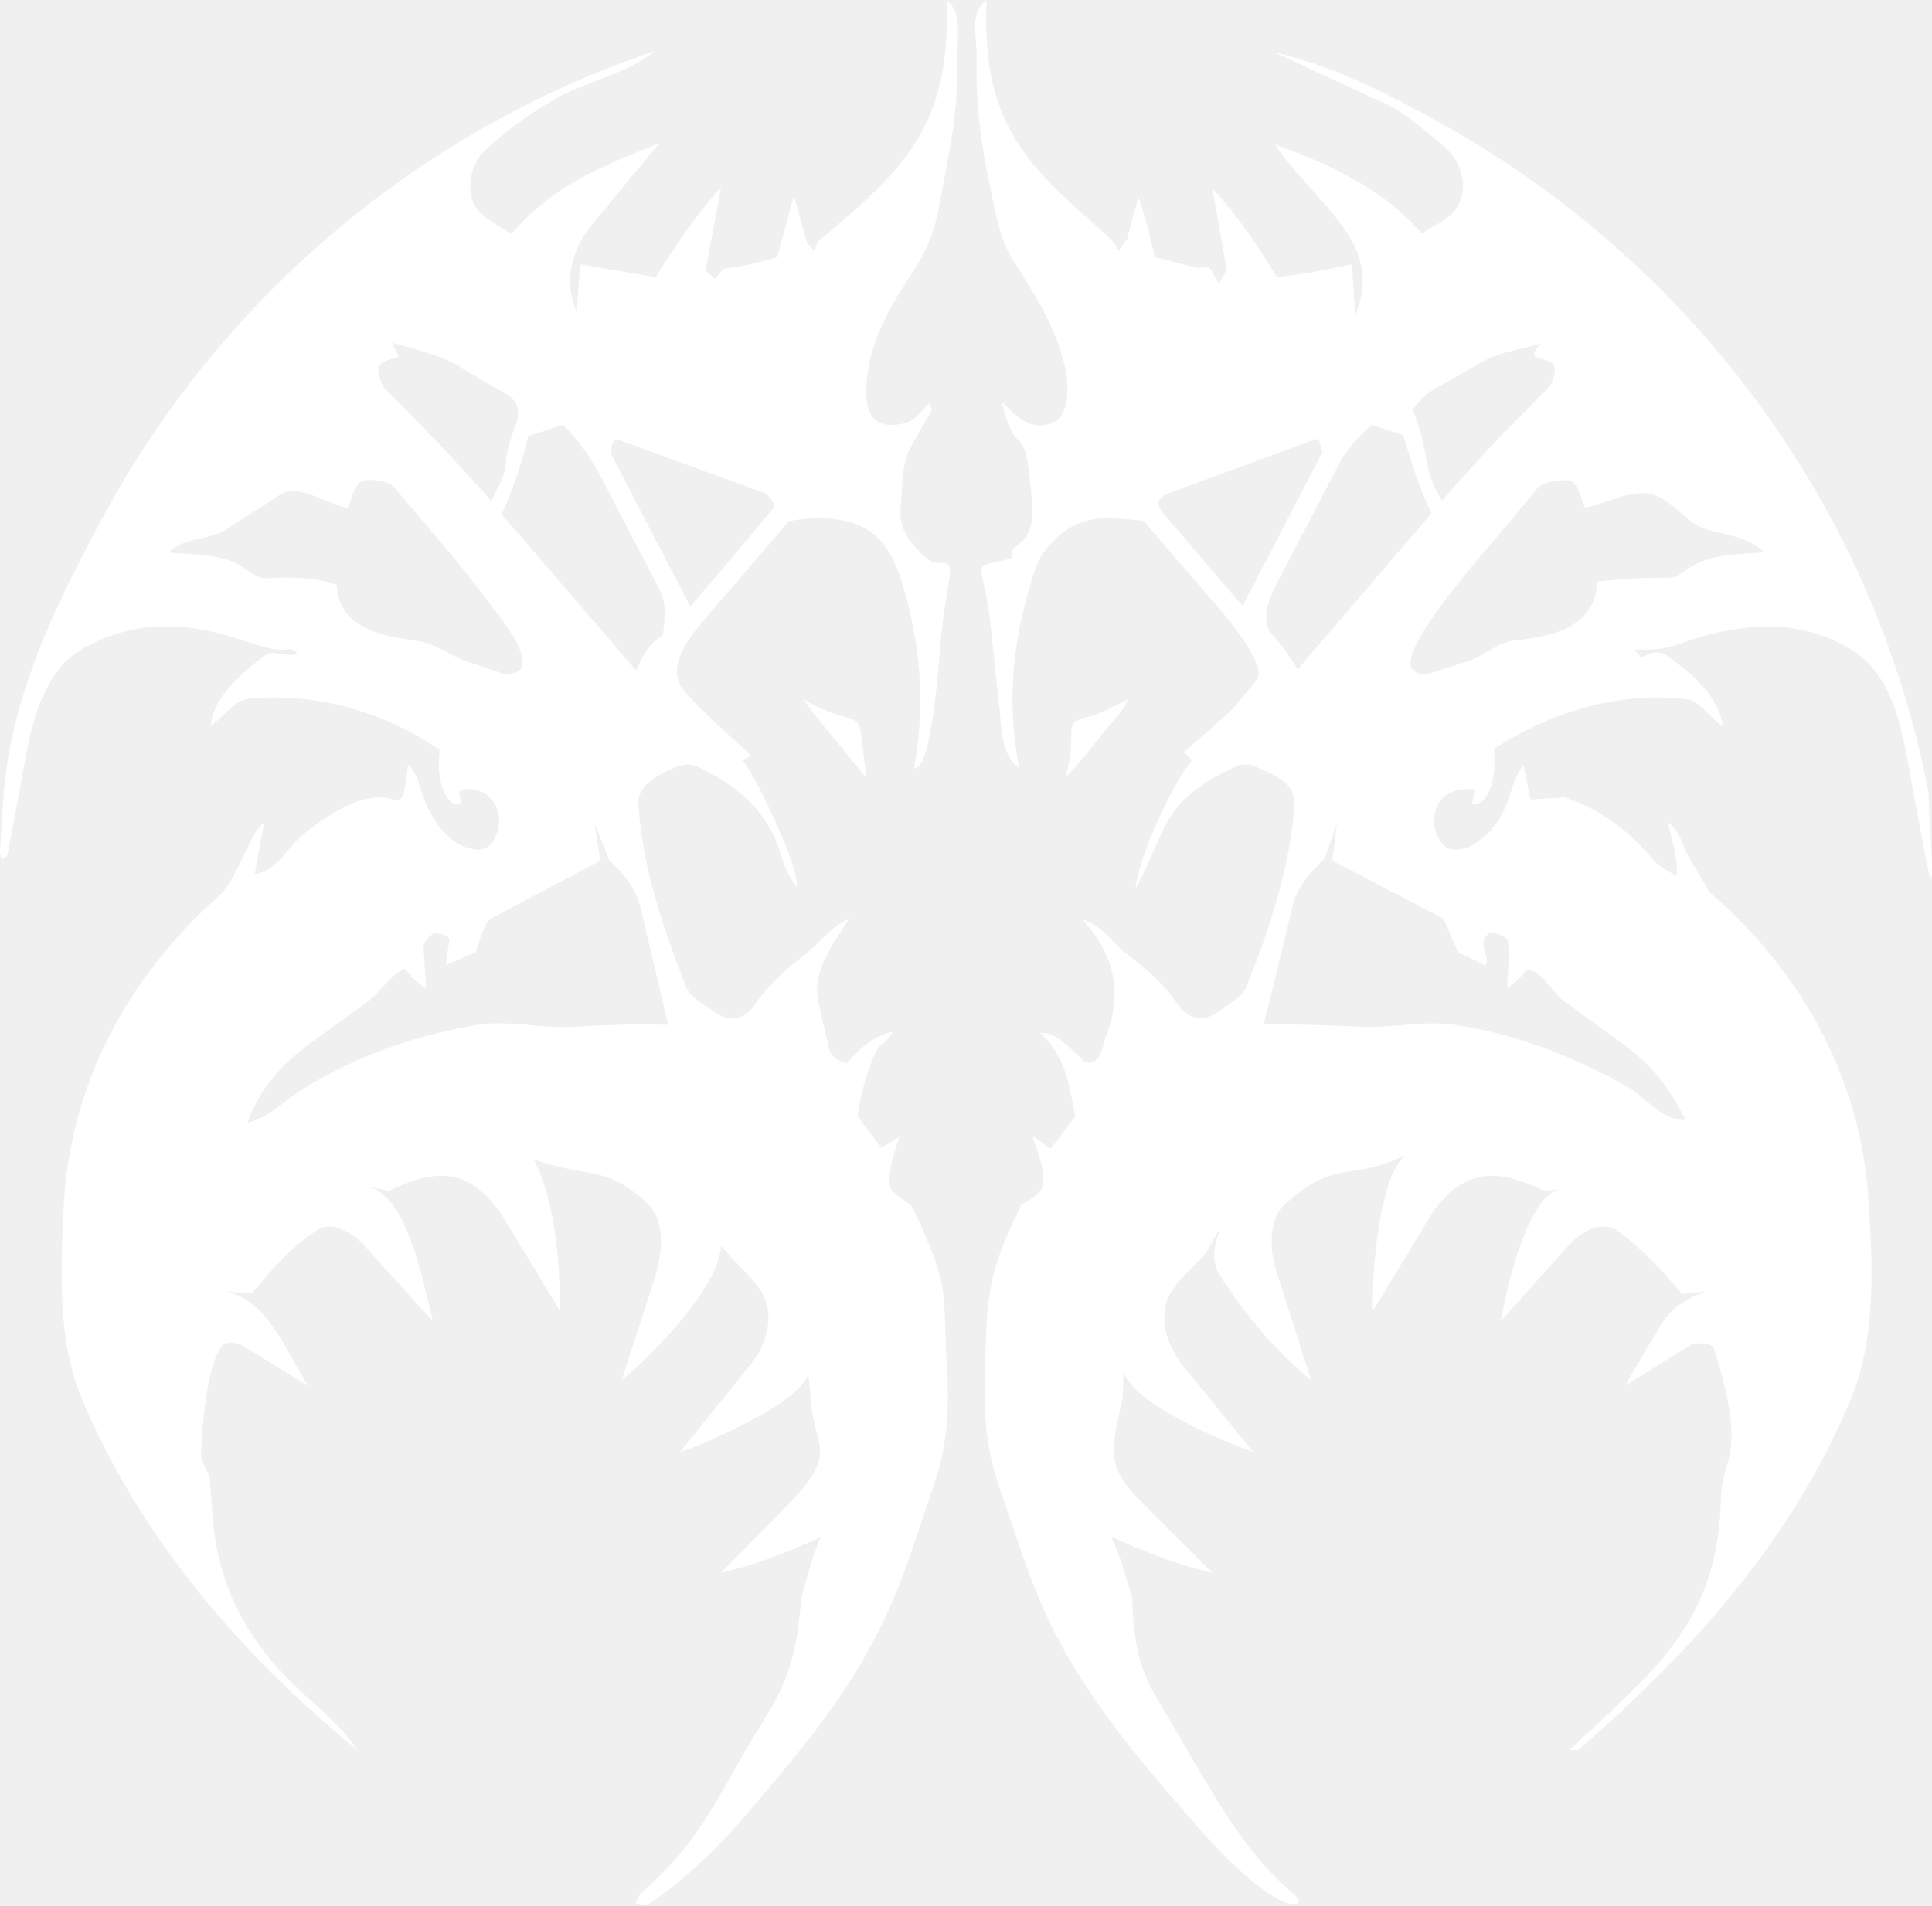
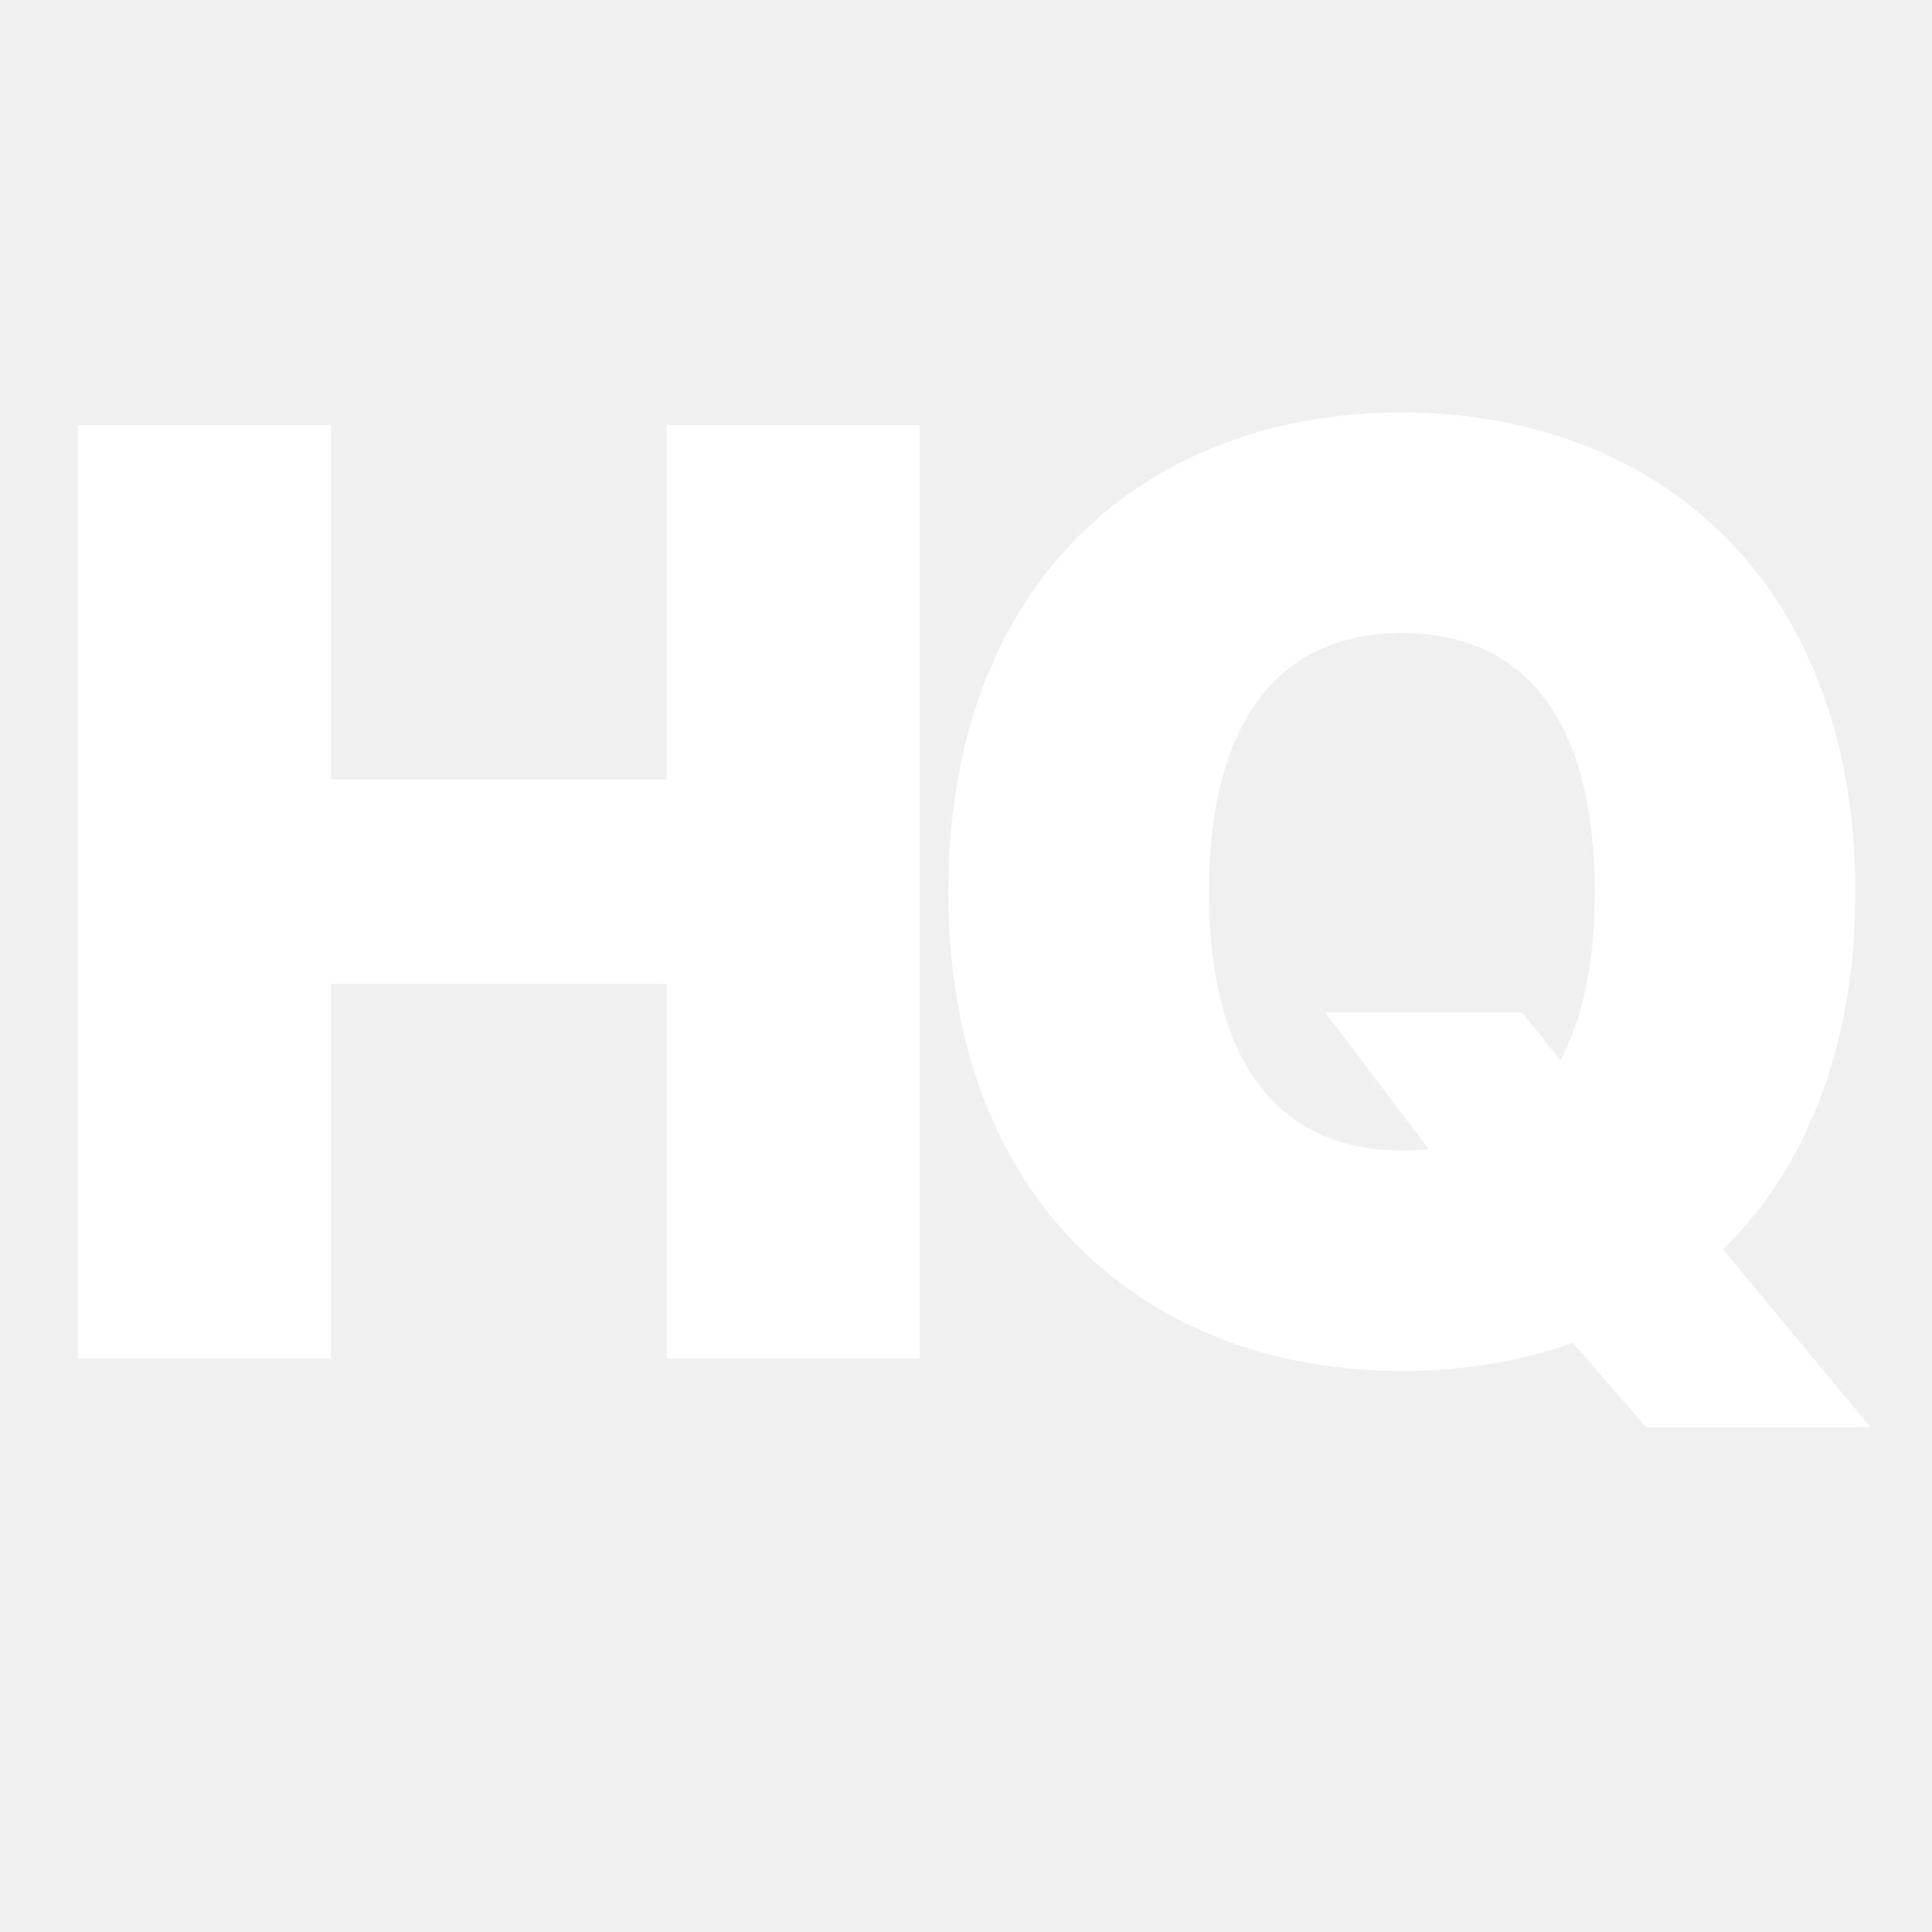
- <svg xmlns="http://www.w3.org/2000/svg" id="Layer_1" data-name="Layer 1" viewBox="0 0 1593.11 1571.49">
-   <path fill="#ffffff" d="M1590.73,655.89c-44.28-234.69-193.12-437.1-401.08-553.38-44.63-24.96-88.26-47.46-138.67-59.33l91.58,42.46c17.27,8.01,31.25,21.66,46.63,33.64,16.13,12.56,24.4,38.9,9.28,55.62-6.04,6.68-18.32,13.03-26.19,17.6-31.9-37.08-77.54-57.84-121.18-73.39,35.71,51.94,90.89,80.27,66.46,141.32l-2.79-42.45c-23.99,5.08-41.36,8.47-61.81,10.55-17-27.49-31.79-49.82-53.19-73.21l11.57,66.02c.5,2.86-6.82,12.73-6.42,12.55l-6.82-12.04c-1.4-2.47-8.47-.35-11.36-1.07l-34.5-8.68c-4.32-18.83-7.38-31.9-13.42-49.43l-10.27,37.39c2.29-8.36-6.03,10.13-6.88,5.54-2.17-11.71-59.65-46.63-87.08-95.41-19.29-34.31-22.52-69.83-21.06-110.18-15.23,12.33-7.61,31.1-8.12,46.99-1.2,37.23,3.42,72.19,11.32,108.59,4.38,20.19,7.61,41.89,18.67,59.17,17.51,27.37,33.58,52.43,41.95,84.21,3.81,14.48,5.52,40.98-6.64,48.01-18.14,10.48-31.94-2.17-44.6-15.72,12.31,53.49,19.47,7.61,24.93,83.79,1.18,16.43-1.19,29.14-16.36,37.73-.21,3.08.44,7.58-1.64,8.07l-10.76,2.5c-21.71,5.05-11.08-.12-5.26,54.31l7.43,69.49c1.75,16.33,1.11,34.65,16.05,46.83-9.93-50.73-6.27-97.05,7.06-144.43,4.69-16.68,7.62-29.96,20.05-42.4,23.24-23.27,40.53-20.89,75.3-17.56l66.04,76.7c8.75,10.16,35.59,44.22,27.39,54.34-9.51,11.73-17.31,22.23-27.27,30.98l-32.78,28.78c3.71,4.21,6.92,6.28,5.81,7.81l-4.66,6.45c-13.93,19.28-39.76,76.05-41.11,98.75,26.08-48.17,20.29-70.51,77.29-98.66,8.08-3.99,13.5-6.44,23.64-1.63,11.1,5.28,30.01,11.81,29.79,27.57-.66,46.89-21.47,109.88-39.71,154.11-2.98,7.21-15.64,14.47-21.84,19.16-12.52,9.48-26.21,7.23-34.78-5.99-10.82-16.67-25.85-29.23-41.87-41.42-12.59-9.58-20.62-24.06-36.31-28.11,27.3,30.09,33.02,61.06,19.57,95.85-3.1,8.01-4.34,25.95-17.61,21.49-11.07-9.25-22.02-24.56-37.04-23.85,21.99,19.18,24.43,45.35,29.21,68.81l-20.15,26.56-15.14-10.23c5.36,16.49,10.66,28.17,7.96,42.1-1.02,5.27-12.31,11.78-17.38,14.88-30.34,61.3-28.09,80.06-29.94,147.57-.81,29.53,2.39,57.35,12.05,85.25,19.59,56.62,30.2,96.35,61.7,148.41,29.17,48.22,64.4,88.46,101.6,131.22,68.07,78.23,94.61,68.29,79.15,55.5-33.58-27.76-58.13-68.1-80.16-105.86l-34.74-59.54c-14.61-25.05-17.21-51.28-18.1-79.24l-8.31-27.05c-2.41-7.85-5.54-15.01-9.08-22.97,27.42,12.39,52.9,22.97,83.8,29.92l-39.45-39.09c-47.02-46.59-47.79-46.83-34.72-105.41l.73-23.06c3.26,26.47,83.49,59.82,106.68,67.76l-57.39-70.72c-12.46-15.35-21.34-38.23-11.78-57.91,6.24-12.83,20.81-24.21,30.6-35.37l11.36-20.7c-5.23,17.86-7.67,27.59,1,40.89,20.48,31.39,43.72,59.5,74.27,84.97l-29.22-91.57c-5.32-16.67-5.76-42.3,7.82-54.22,43.06-37.82,50.93-17.34,98.62-39.69-21.05,17.94-27.48,96.32-26.34,128.06l46.66-77.04c8.4-13.87,21.87-28.06,37.85-32.56,20.04-5.64,40.25,3.08,57.41,10.62l12.75-1.39c-26.7,4.26-44.05,79.91-49.37,109l57.29-63.96c8.56-9.55,26.35-19.82,38.92-10.78,20.28,14.6,37.53,33.53,53.45,52.39l19.81-2.43c-16.3,5.9-29.14,13.72-38.11,28.95l-28.81,48.91,53.67-33.2c4.66-2.88,18.1-2.37,19.59,2.35,28.27,89.68,6.78,89.03,5.94,123.07-2.53,103.26-54.32,141.91-123.79,207.21-2.71.97.37,1.07,6.05,1.01,93.2-80.5,178.12-174.87,225.28-290.77,20.72-50.92,17.46-111.45,13.89-164.77-6.74-100.62-56.5-187.9-131.29-252.3l-16.42-27.98c-5.9-10.05-7.09-21.93-17.64-29.38,4,17.61,8.22,27.98,7.31,44.52-7.55-4.38-15.06-8.61-18.45-12.63-20.33-24.13-43.26-42.12-73.98-52.4l-27.99,1.83-5.88-28.25c-13.17,14.25-9.16,46.55-42.02,65.89-5.2,3.06-15.23,4.93-19.56,2.88-12.93-6.11-16.88-30.82-4.73-42.16,7.24-6.76,18.86-8.08,26.08-6.43l-2.03,10.4c-.78,3.98,21.27,3.54,17.92-44.04,46.42-30.41,101.87-47.36,158.13-41.24,11.56,1.26,19.49,15.24,30.83,22.62-3.66-22.09-19.69-38.16-37.03-51.33-9.33-7.09-14.86-14.8-30.34-5.22l-5.63-6.79c15.38.24,23.66.04,36.08-4.39,27.4-9.77,56.24-16.58,86.4-14.08,24.44,2.03,56.41,13.23,73.12,32.75,21.98,25.68,26.68,62.52,32.85,95.57l10.89,58.31c12.66,67.83.6-61.43,3.53-48.06ZM1180.53,322.33l41.85-23.94c13.83-7.91,32.86-10.52,47.41-14.87l-3.82,5.84c-5.92,9.05,15.04,3.76,16.09,14.87.38,4-2.38,12.88-5.33,15.8-30.94,30.56-57.68,58.52-87.82,92.9-16.44-26.49-9.62-40.13-24.06-75.05,3.28-5.1,10.47-12.6,15.67-15.57ZM1024.64,499.81l-66.2-77.41c-1.6-1.88-3.69-6.79-3.12-8.42.77-2.17,4.83-5.87,7.1-6.7l118.51-43.56c2.14-.79,6.28-2.54,6.68-1.06l2.78,10.37-65.76,126.77ZM1048.56,522.59c-10.32-11.67-.62-31.89,5.51-43.67l51.03-98.05c5.81-11.16,17.25-22.77,26.14-30.34l25.88,8.34c6.44,21.68,12.76,42.28,23.21,64.6l-110.3,128.63c-8.68-14.08-13.88-20.91-21.48-29.5ZM1190.35,757.75l11.87,27.72,22.33,10.67c5.54-5.85-7.74-17.99,2.88-25.98,3.13-2.35,15.27,1.94,15.96,6.25,1.48,9.3.29,23.17-.68,38.3,3.97-1.69,11.69-9.21,16.45-14.45,12.45-.33,19.5,17.35,29.69,24.79l51.61,37.67c20.61,15.04,37.31,35.52,49.31,61.09-20.94.07-31.42-18.06-47.56-27.23-44.44-25.27-91.51-43.55-142.35-51.24-25.64-3.88-51.49,2.71-77.28,1.54-27.06-1.23-53.95-2.24-80.67-1.95l7.32-29.07,16.92-69.54c3.78-15.55,15.56-27.94,26.09-37.97l10.2-29.33-3.72,30.9,91.65,47.82ZM1394.55,467.39c-6.78,4.29-11.78,9.3-19.34,9.22-20.16-.23-35.96.76-57.99,3.03-2.04,40.54-41.64,45.54-70.23,48.92-11.04,1.31-24.9,12.98-35.91,16.56l-29.72,9.66c-5.19,1.69-12.61,1.9-16.55-2.67-13.37-15.51,57.67-94.99,71.11-111.14l32.07-38.55c4.5-5.41,21.64-7.81,27.91-5.3,5.06,2.02,8.58,15.17,11.03,21.62,17.48-3.34,36.13-14.52,52.93-11.52,17.9,3.2,29.22,23.18,45.09,28.59,17.31,5.9,35.66,6,49.64,19.69-19.8,1.86-42.94,1.07-60.05,11.89Z" />
-   <path fill="#ffffff" d="M662.68,576.86c6.11,9.44,11.98,16.41,18.42,24.19l33.28,40.26-4.27-34.96c-2.52-20.62-10.36-7.85-47.43-29.49Z" />
-   <path fill="#ffffff" d="M930.46,576.62c-14.07,6.88-22.33,12-34.75,15.08-21.14,5.24-6,11.1-17.12,49.66,12.55-12.8,21.6-25.2,32.03-38.31,6.87-8.63,15.18-15.71,19.85-26.44Z" />
-   <path fill="#ffffff" d="M780.6.35c3.72,103.32-34.73,139.44-106.06,198.67-.95,1.49-3,8.46-3.87,7.06-.65-1.05-5.13-5.32-5.46-6.52l-10.56-38.18-13.69,50.63c-11.58,4.02-32.56,8.3-43.79,9.72-2.13.27-6.84,9.09-8.5,7.59l-6.91-6.27,12.86-68.73c-22.65,25.57-36.57,46.73-53.97,74.33l-62.24-10.64-2.83,39.32c-11.46-26.14-3.69-52.48,12.98-72.62l55.05-66.51c-50.08,19.69-88.41,35.78-121.97,74.78-8.3-5.12-18.2-10.84-25.43-17.35-13.46-12.11-9.9-38.71,3.5-51.34,16.46-15.5,34.99-28.9,54.76-40.79,27.84-16.75,61.76-21.59,85.47-41.41C343.13,108.55,181.43,247.41,84.74,426.67,44.71,500.86,7.86,577.03,2.6,660.52L0,701.65c-.09,1.4.81,5.62,1.03,6.78.22,1.18,4.9-2.03,5.13-3.26l11.35-60.89c5.96-32,10.3-64.39,30.73-92.02,14.53-19.65,49.01-32.54,74.21-34.81,60.53-5.45,89.68,22.65,117.75,17.96,1.45-.24,6.16,4.1,4.74,4.27-20.77,2.43-17.19-7.67-33.84,6.53-17,14.49-34.34,28.95-37.57,52.6,11.77-8.09,19.53-21.41,31.98-22.56,55.66-5.16,112.11,11.15,157.02,42.37-4.74,43.8,19.11,51.65,17.09,40.84l-1.23-6.57c13.12-6.48,28.9,2.65,32.67,17.47,2.63,10.34-3.1,31.92-18.3,30.38-24.59-2.5-39.69-28.71-46.25-51.11-2.43-8.29-5.62-15.3-10-18.96-7.94,63.77-3.04-6.56-81.45,53.58-19.33,14.82-26.77,34.53-44.95,36.65l7.72-42.51c-11.66,8.42-20.58,42.41-35.47,59.08-76.43,66.87-125.34,156.8-129.95,260.07-2.22,49.78-5.27,106.84,14.45,154.5,47.86,115.66,131.79,212.86,227.82,291.46-15.22-23.23-38.08-39.27-57.45-58.9-36.17-36.65-57.93-80.82-61.8-132.52l-2.38-31.77c-.38-5.07-7.17-14.17-7.15-19.9.09-21.29,5.57-85.15,20.2-92.43,3.22-1.6,11.63.38,15.04,2.49l52.83,32.66c-20.43-34.08-34.36-70.67-67.63-77.9l21.42,1.57c15.99-19.76,33.08-38.8,54.08-52.4,12.85-8.32,30.06,3.69,38.27,12.75l56.92,62.71c-9.42-37.99-21.63-104.3-54.49-111.3l18.54,3.72c16.94-8.64,38.39-16.52,57.84-10.24,16.41,5.3,29.33,20.8,38.02,35.16l45.05,74.43c-.51-44.37-4.83-93.33-22.11-125.71,43.55,16.61,58.83,3.41,94.25,37.09,15.09,14.34,11.96,41.88,5.74,61.13l-27.31,84.49c31.96-26.87,81.4-80.32,81.92-111.29,11.62,14.04,24.29,24.46,32.87,37.46,12.42,18.8,4.86,44.33-8.45,60.82l-58.2,72.06c24.62-8.11,103.46-43.37,105.76-65.64l2.32,24.84c3.93,42.17,24.48,40.63-26.35,91.85l-48.08,48.45c31.64-7.13,55.55-17.34,82.73-29.57-4.8,7.09-16.22,49.75-16.28,50.41-3.73,39.51-7.47,63.63-30.46,100.05-35.84,56.77-49.1,97.85-101.58,143.17-1.61,1.39-3.71,6.08-4.66,7.99-.61,1.24,7.97,3.08,9.75,1.93,25.55-16.43,57.08-45.82,78.34-70.79,34.95-41.03,67.88-78.71,95.43-124.54,32.67-54.35,42.9-93.82,63.21-153.39,10.49-30.76,12.04-61.36,10.03-93.67-4.13-66.25,4.11-63.71-28.56-133.17-3.75-4.63-17.63-11.19-18.42-17.2-1.84-13.9,3-25.01,7.77-40.68l-14.94,8.99-19.6-25.79c2.89-19.95,8.27-40.11,17.31-57.71,5.11-3.67,8.48-6.23,11.81-12.21-17.09,3.79-26.88,13.82-37.93,25.94-3.02.35-13.19-5.67-14.3-10.47l-8.92-38.49c-6.17-26.64,11.28-48.23,25.07-70.17-15.1,6.24-24.8,20.63-37.29,30.29-15.53,12-29.67,24.42-40.39,40.46-8.14,12.19-20.8,14.92-32.92,6.28-7-4.99-20.53-12.33-23.73-20.56-19.37-49.79-35.85-98.07-39.42-150.24-1.17-17.06,16.91-25.14,29.4-30.64,10.34-4.56,15.65-2.98,24.02,1.12,31.11,15.21,54.88,37.44,64.56,71.99,2.2,7.85,6.75,17.03,12.53,25.46,4.52-13.4-40.75-106.91-45.18-104.25l7.63-4.6-24.58-22.56c-9.97-9.15-19.64-18.74-28.87-28.55-19.69-20.91,2.8-46.92,18.61-65.31l65.97-76.75c14.76-3.33,37.49-3.5,51.8,1.08,28.85,9.24,37.66,34.87,44.57,60.2,12.97,47.61,15.74,93.01,6.85,142.35,14.83,3.28,20.75-91.99,21.92-104.24,1.75-18.29,4.75-37.88,7.86-56.01.39-2.29-.7-8.41-2.67-8.56l-8.23-.62c-6.3-.48-10.98-5.52-14.94-9.85-10.97-11.99-16.42-20.33-14.9-36.8,1.59-17.24.31-35.29,9.19-50.7l16.22-28.16c.51-.88-1.62-6.63-2.3-5.87-11.25,12.45-14.99,17.98-32.63,17.67-29.29-.52-17.86-52.22-10.59-70.78,20.72-52.91,42.78-58.26,52.35-112.35,5.73-32.39,13.33-64.43,14.01-97.57l.66-32.26c.27-13.14,2.19-28.59-9.04-37.1ZM312.14,303.35c.63-4.5,8.76-7.02,16.67-9.07l-5.47-11.62c62.52,17.14,44.33,15.4,92.52,41.34,12.73,6.85,13.31,16.43,8.65,28.75-14.56,38.51,1.28,21.56-19.45,60.34-28.52-32.06-58.25-63.5-87.64-92.55-3.41-3.37-5.81-13.33-5.27-17.19ZM384.3,545.34c-11.35-3.84-25.31-14.18-36.72-16.01-27.47-4.41-68.17-8.52-69.81-46.76-15.78-6.22-36.9-6.94-56.23-5.63-10.13.68-14.53-5.04-22.31-9.78-16.22-9.89-38.35-9.85-59.87-11.35,12.16-13.3,32.21-9.56,46.98-19.06l44.42-28.59c15.15-9.75,36.83,6.77,55.91,10.77,2.54-6.02,6.07-18.37,10.52-21.4,5.11-3.48,22.42-1.02,27.04,3.47l42.3,49.88c16.45,19.4,30.75,38.14,45.76,58.23,7.11,9.51,22.49,29.97,17.68,41.87-1.67,4.14-11.45,5.95-15.77,4.48l-29.9-10.12ZM528.09,748.13l22.92,97.21c-28.89-1.12-53.46.37-80.73,1.65-25.53,1.19-51.59-5.87-77.24-1.59-52.33,8.74-102.75,26.79-146.79,55.08-13.98,8.98-24.31,21.01-42.2,25.57,9.99-28.65,29.47-49.43,52.47-66.08l46.52-33.67c10.53-7.62,19.14-22.66,30.84-27.36,6.22,7.8,11.16,13.06,17.41,16.05l-2.07-33.83c-.21-3.49,5.02-9.65,7.95-10.92,3.53-1.53,13.81,1.4,13.3,5.15l-2.82,20.61,24.42-10.28c3.41-8.07,6.27-24.6,13.13-28.23l89.75-47.58-4.66-30.75,12.17,30.73c10.86,9.62,21.89,22.43,25.61,38.24ZM546.58,523.62c-12.43,8.22-15.02,15.25-22.07,29.41l-110.88-128.94c9.61-21.23,16.13-40.12,22.04-64.39l28.74-9.38c12.09,12.63,22.11,25.8,30.07,41.1l50.54,97.19c4.46,8.58,3.15,25.8,1.55,34.99ZM638.18,418.72l-68.93,81.61-64.32-123.84c-2.01-3.87-.55-13.48,3.45-14.33l122.07,44.52c2.86,1.04,9.75,9.67,7.74,12.04Z" />
+ <svg xmlns="http://www.w3.org/2000/svg" viewBox="0 0 256 256" width="256" height="256">
+   <text x="128" y="180" text-anchor="middle" font-family="Inter, 'Segoe UI', -apple-system, system-ui, 'Helvetica Neue', Arial, sans-serif" font-weight="900" font-size="170" letter-spacing="-10" fill="#ffffff">HQ</text>
</svg>
